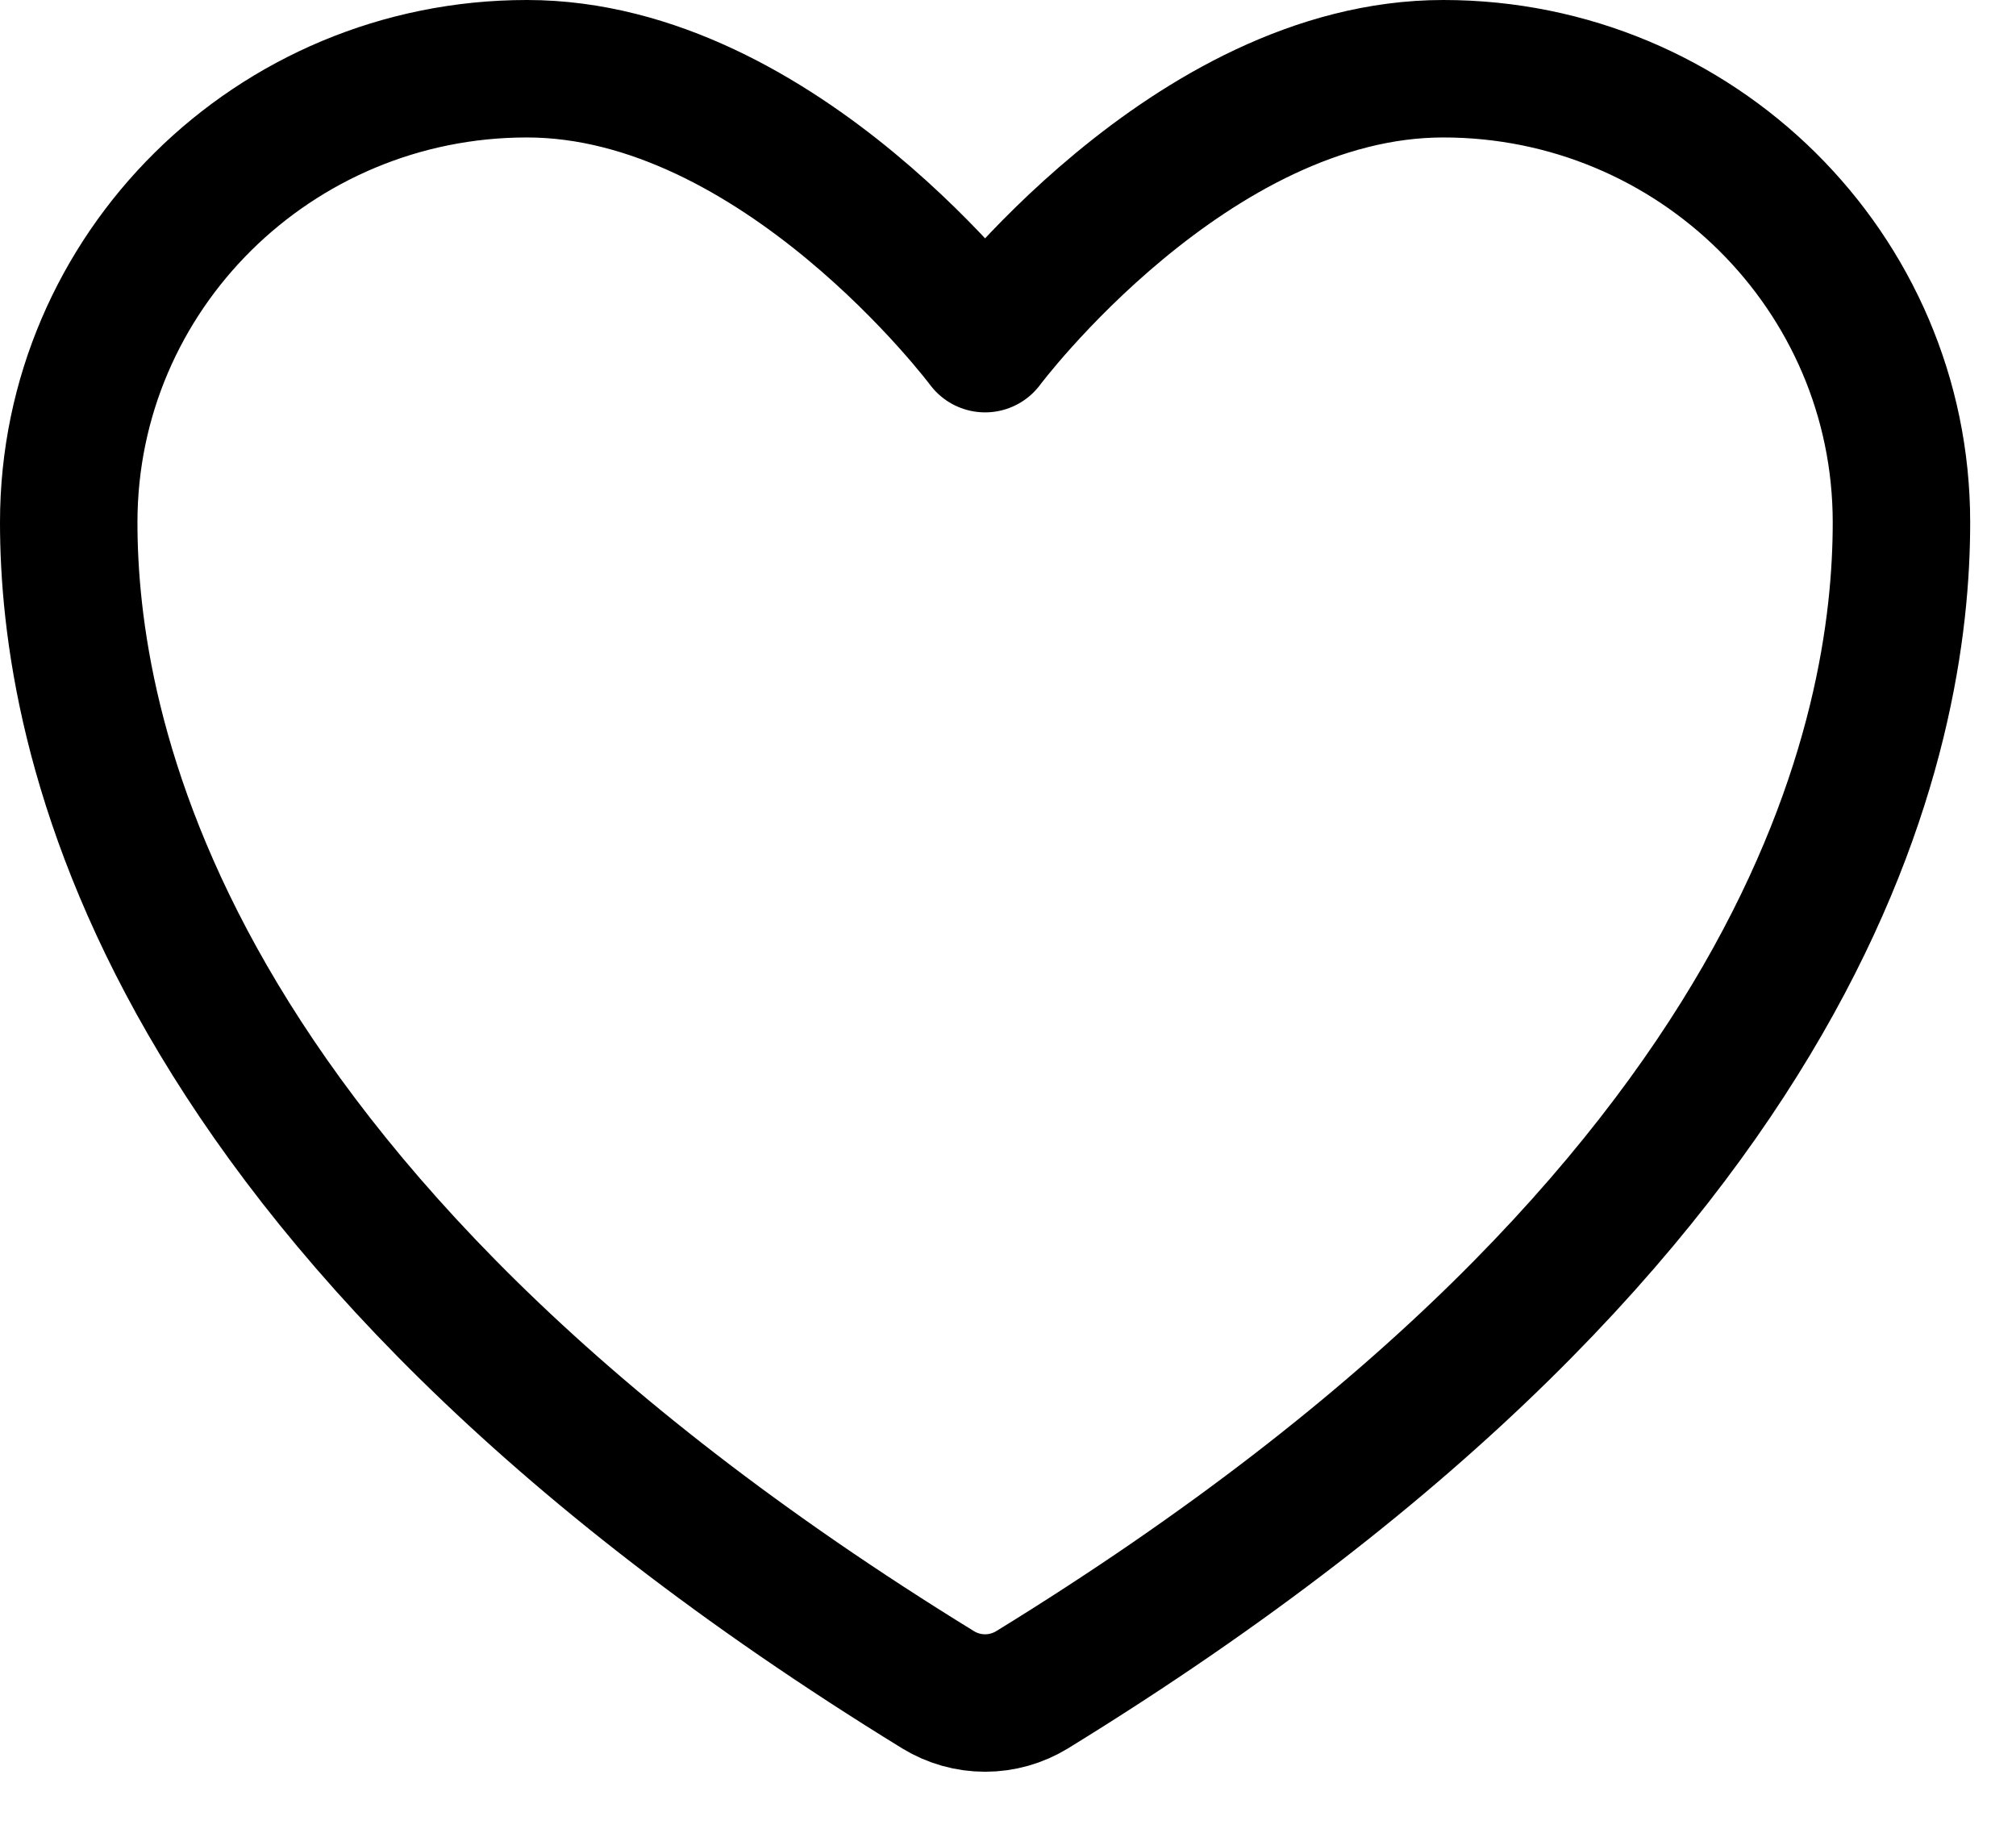
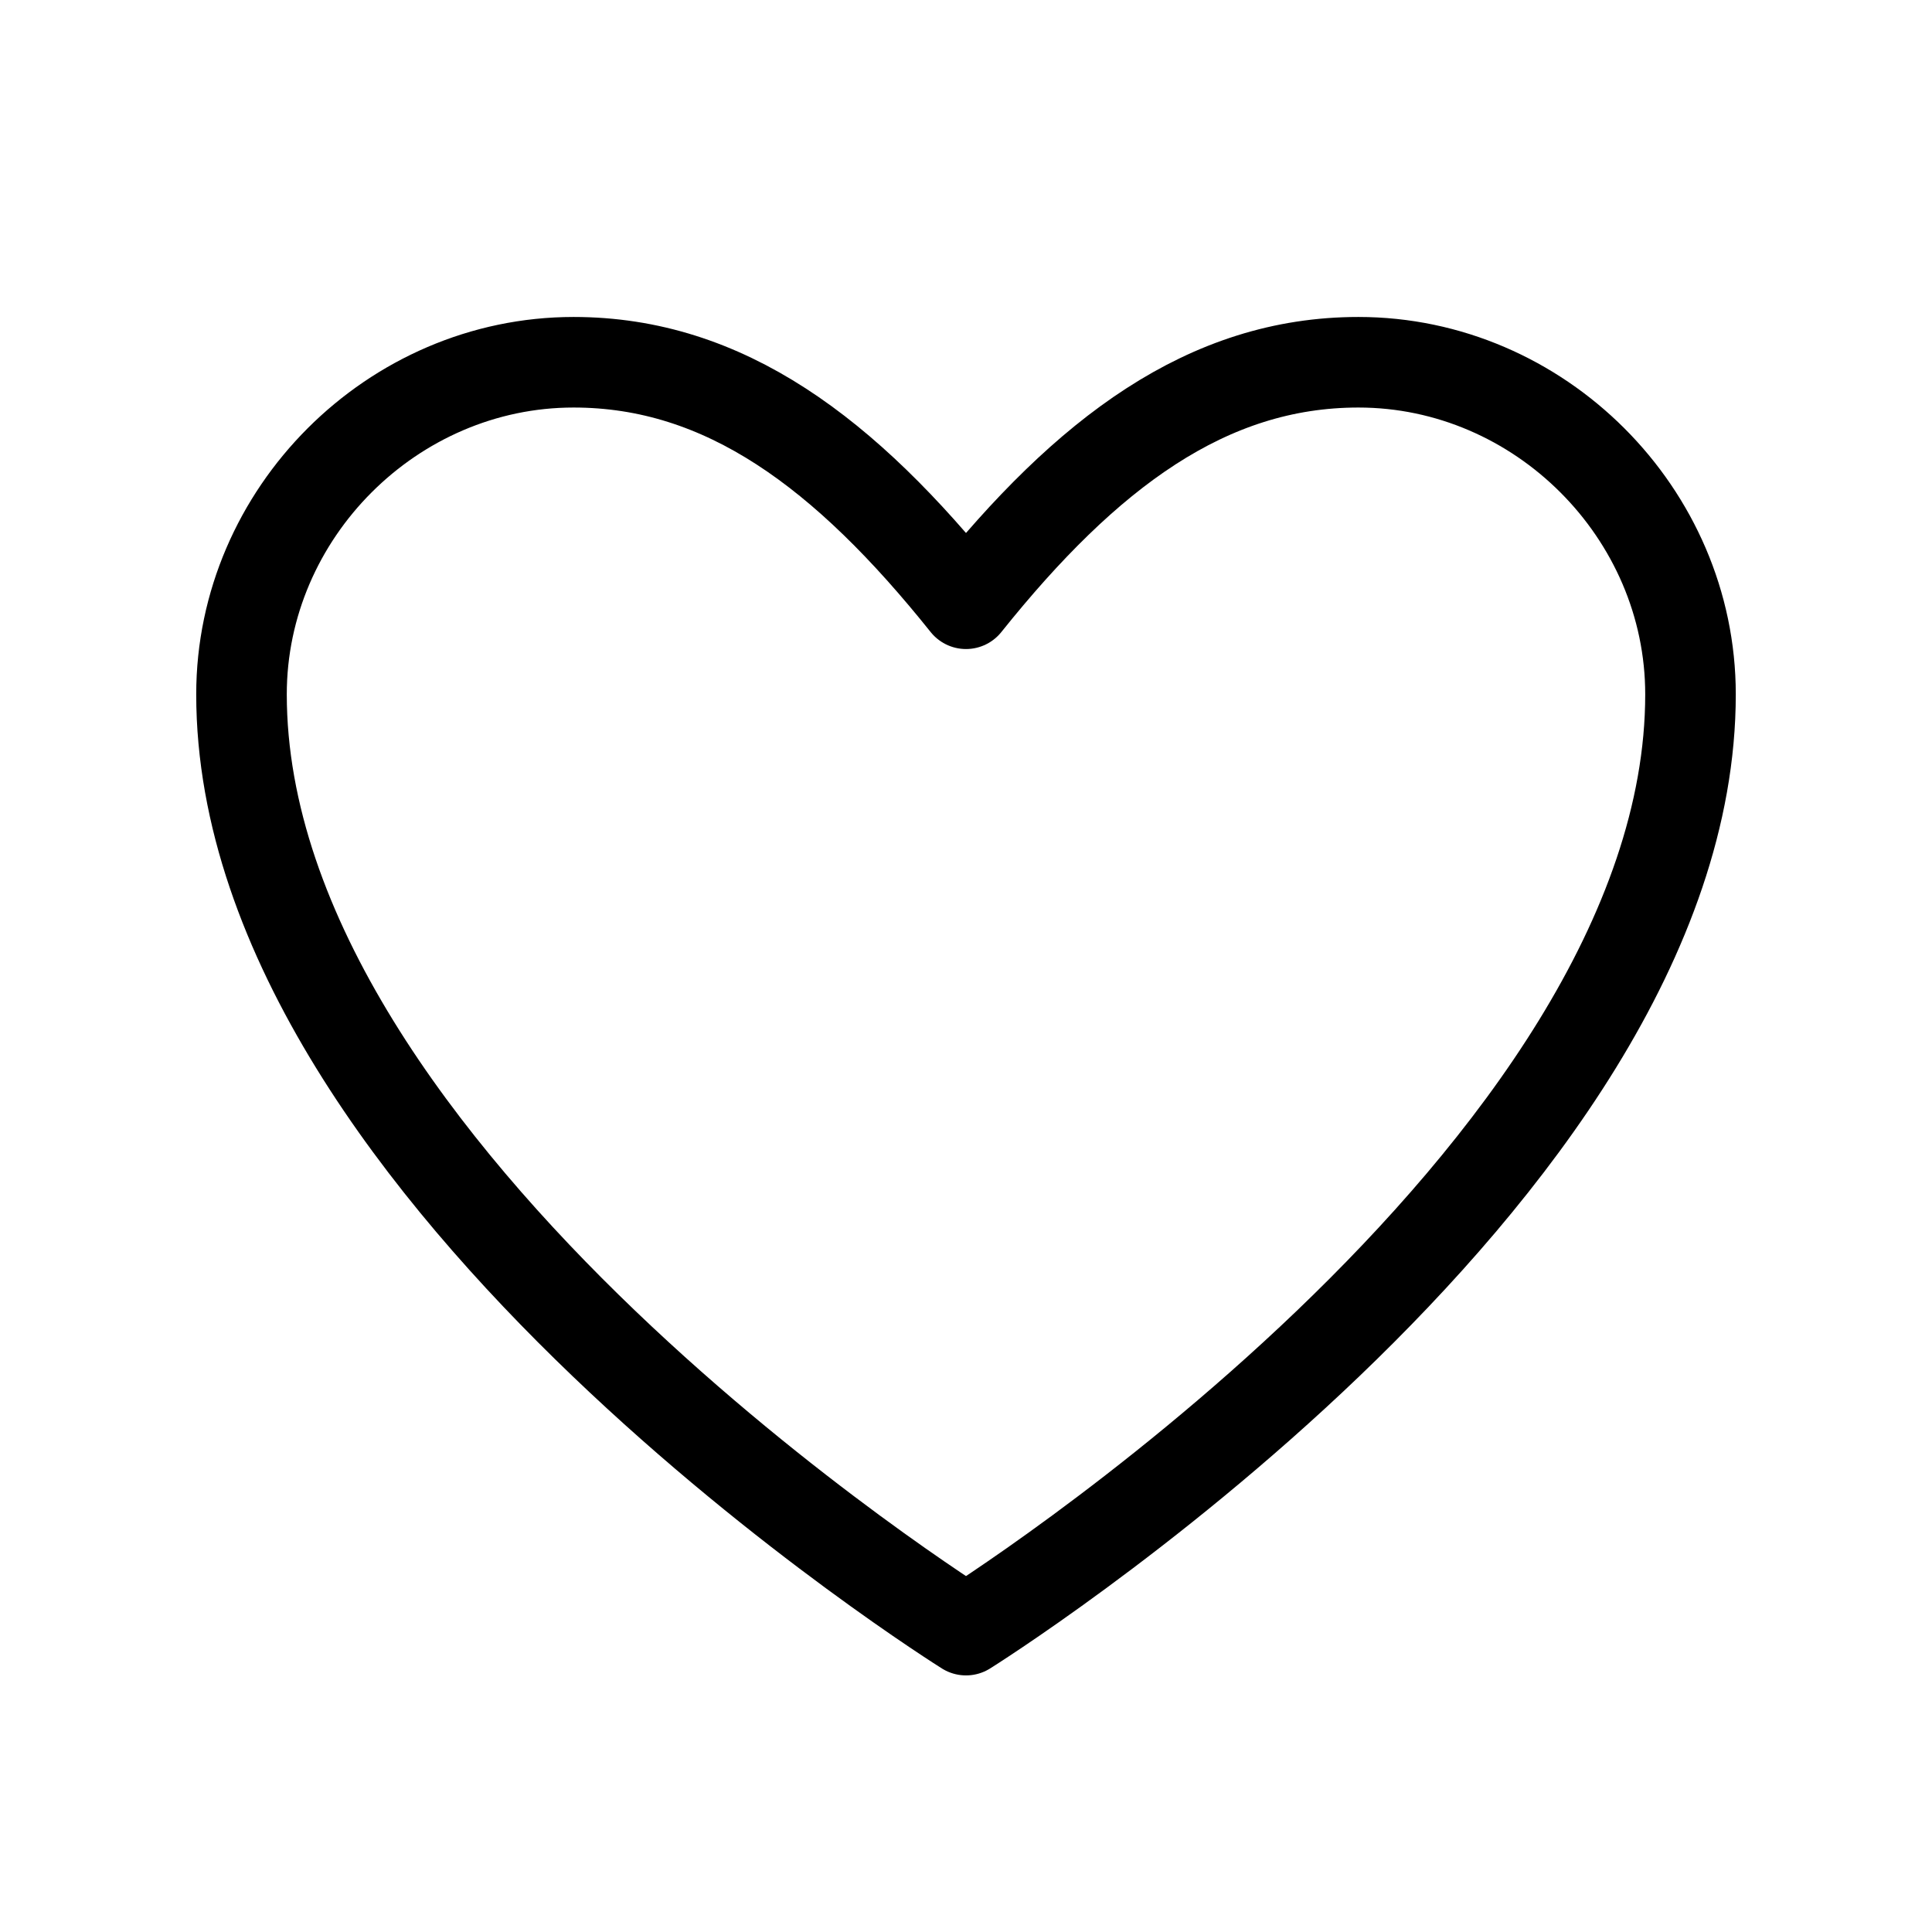
- <svg xmlns="http://www.w3.org/2000/svg" width="22" height="20" viewBox="0 0 22 20" fill="none">
-   <path d="M5.75 0.75C2.989 0.75 0.75 2.966 0.75 5.7C0.75 7.907 1.625 13.145 10.238 18.44C10.392 18.534 10.569 18.584 10.75 18.584C10.931 18.584 11.108 18.534 11.262 18.44C19.875 13.145 20.75 7.907 20.75 5.7C20.75 2.966 18.511 0.75 15.75 0.75C12.989 0.75 10.75 3.75 10.75 3.75C10.75 3.75 8.511 0.75 5.75 0.75Z" stroke="black" stroke-width="1.5" stroke-linecap="round" stroke-linejoin="round" />
+ <svg xmlns="http://www.w3.org/2000/svg" width="32" height="32" viewBox="0 0 32 32" fill="none">
+   <path d="M16 27C16 27 4 19.5 4 11.5C4 8.5 6.5 6 9.5 6C12 6 14 7.5 16 10C18 7.5 20 6 22.5 6C25.5 6 28 8.5 28 11.5C28 19.5 16 27 16 27Z" stroke="black" stroke-width="1.5" stroke-linecap="round" stroke-linejoin="round" />
</svg>
